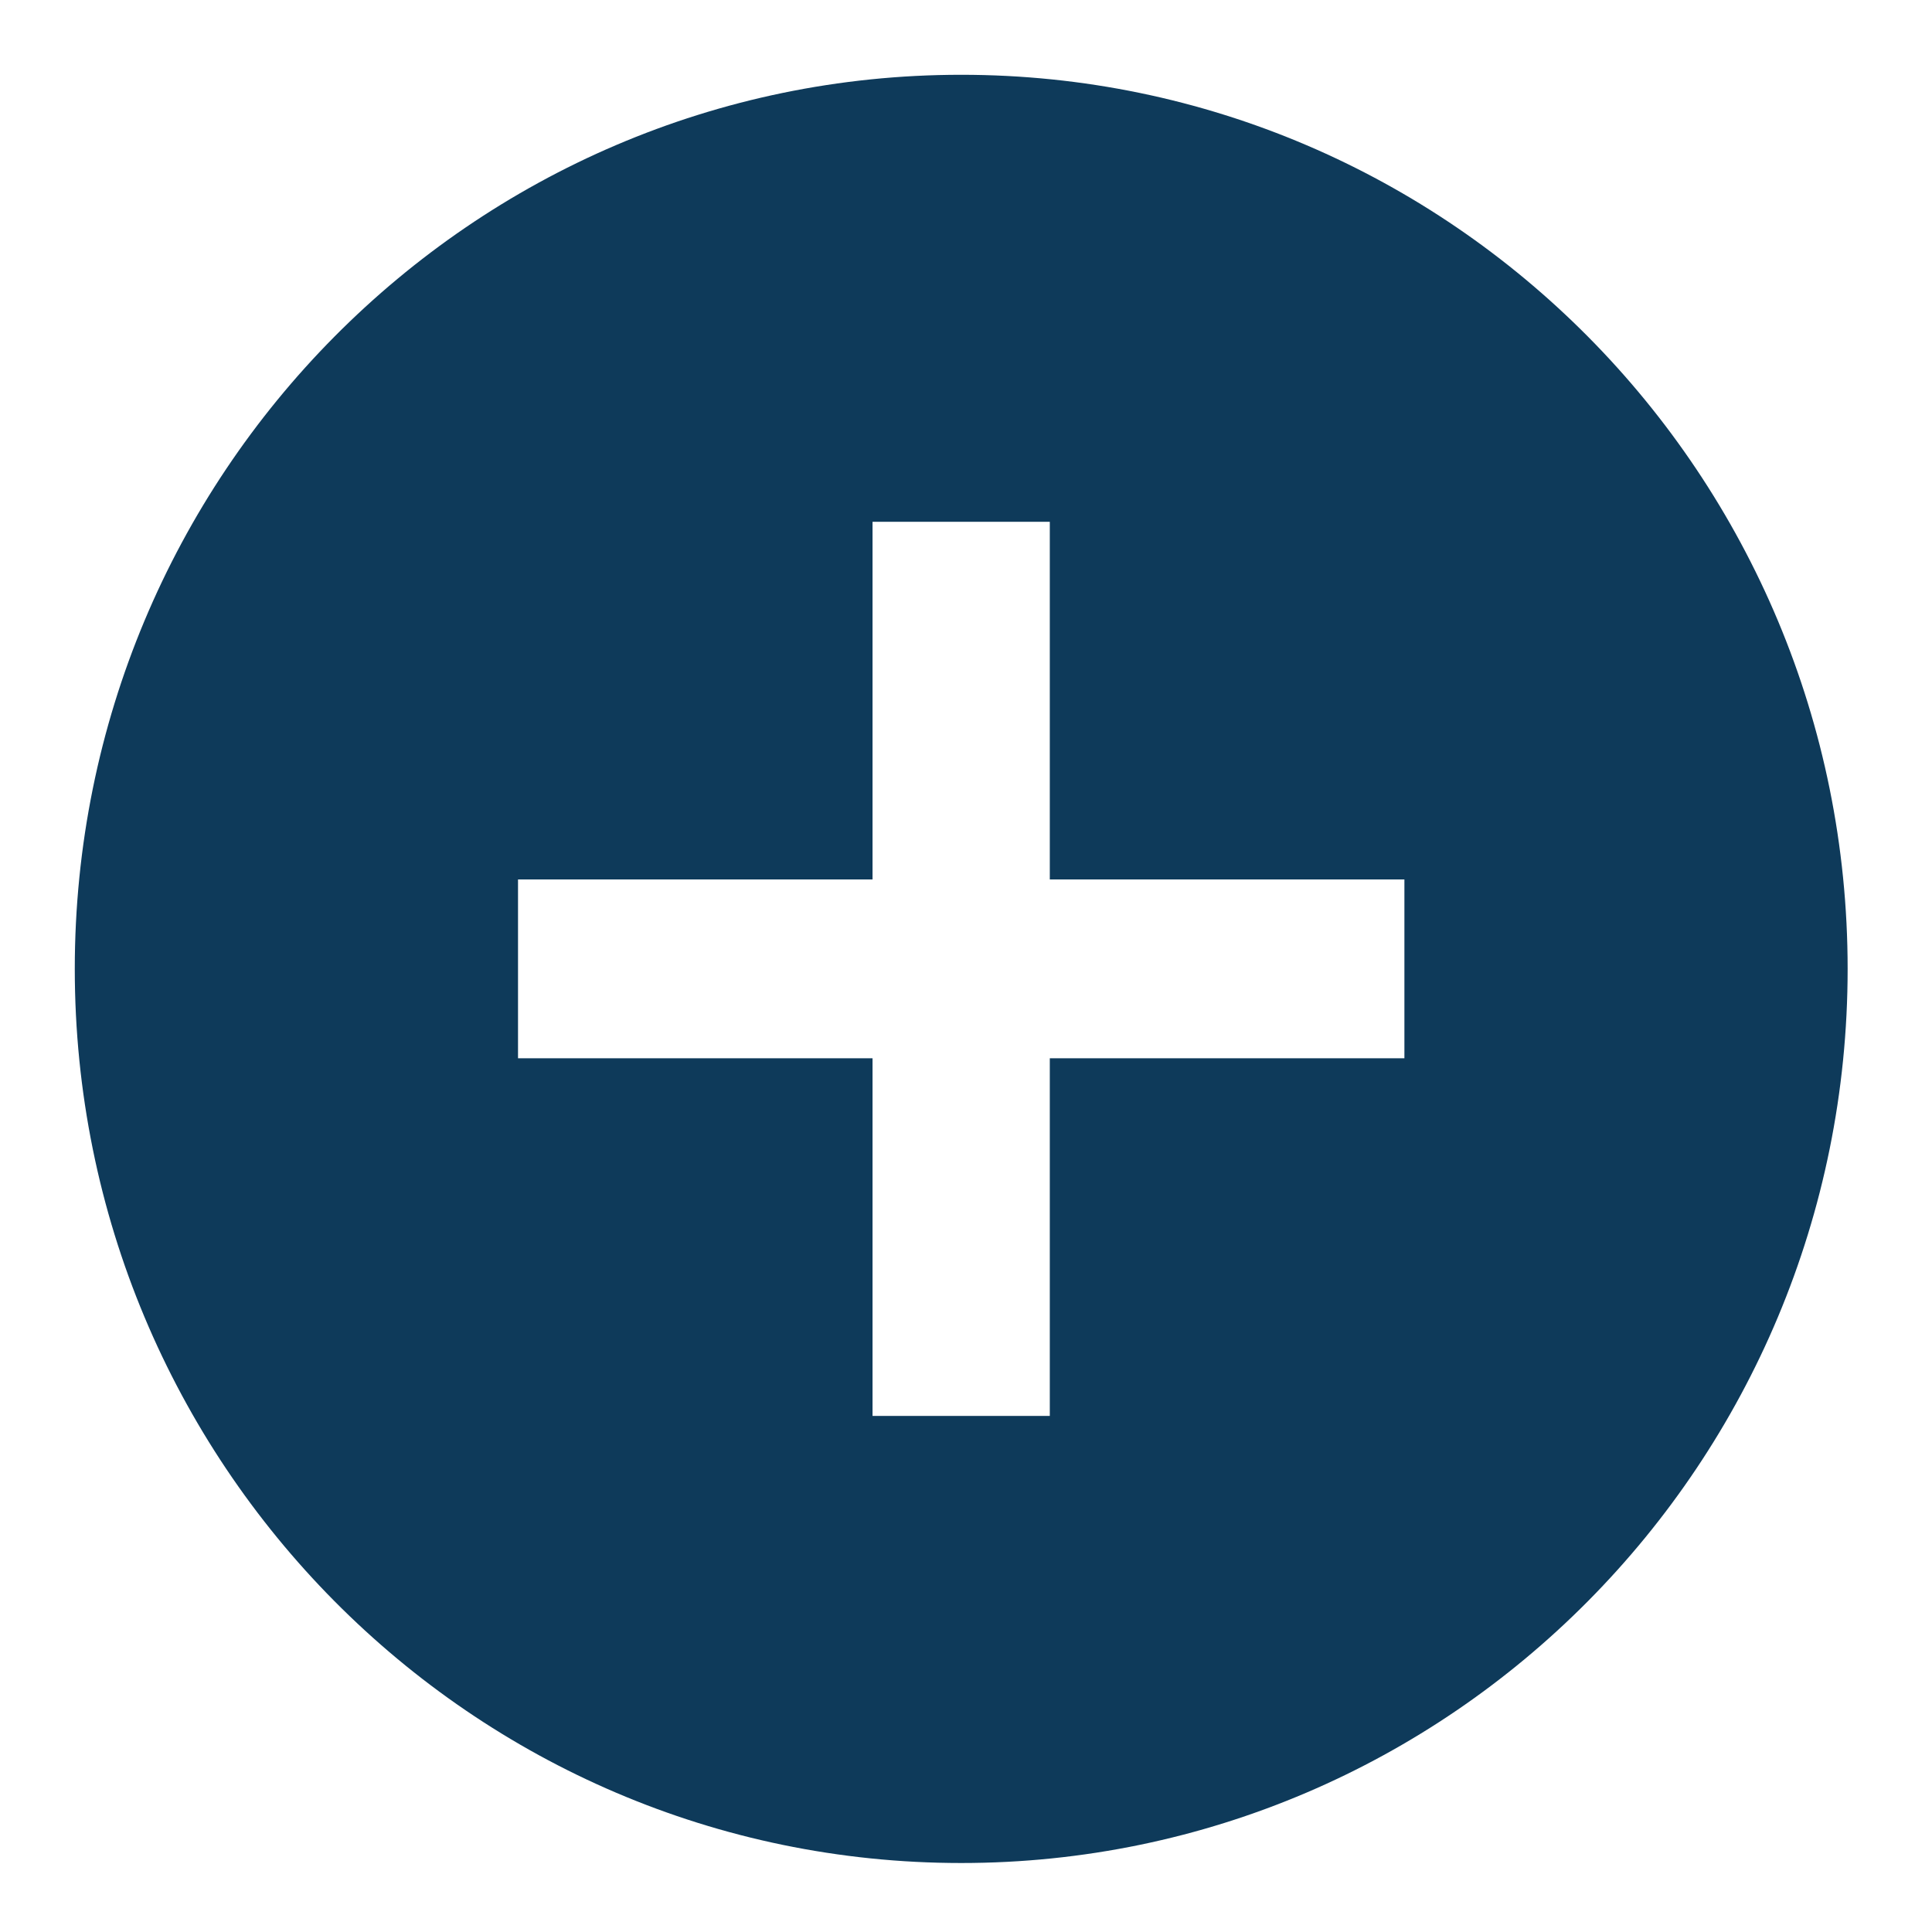
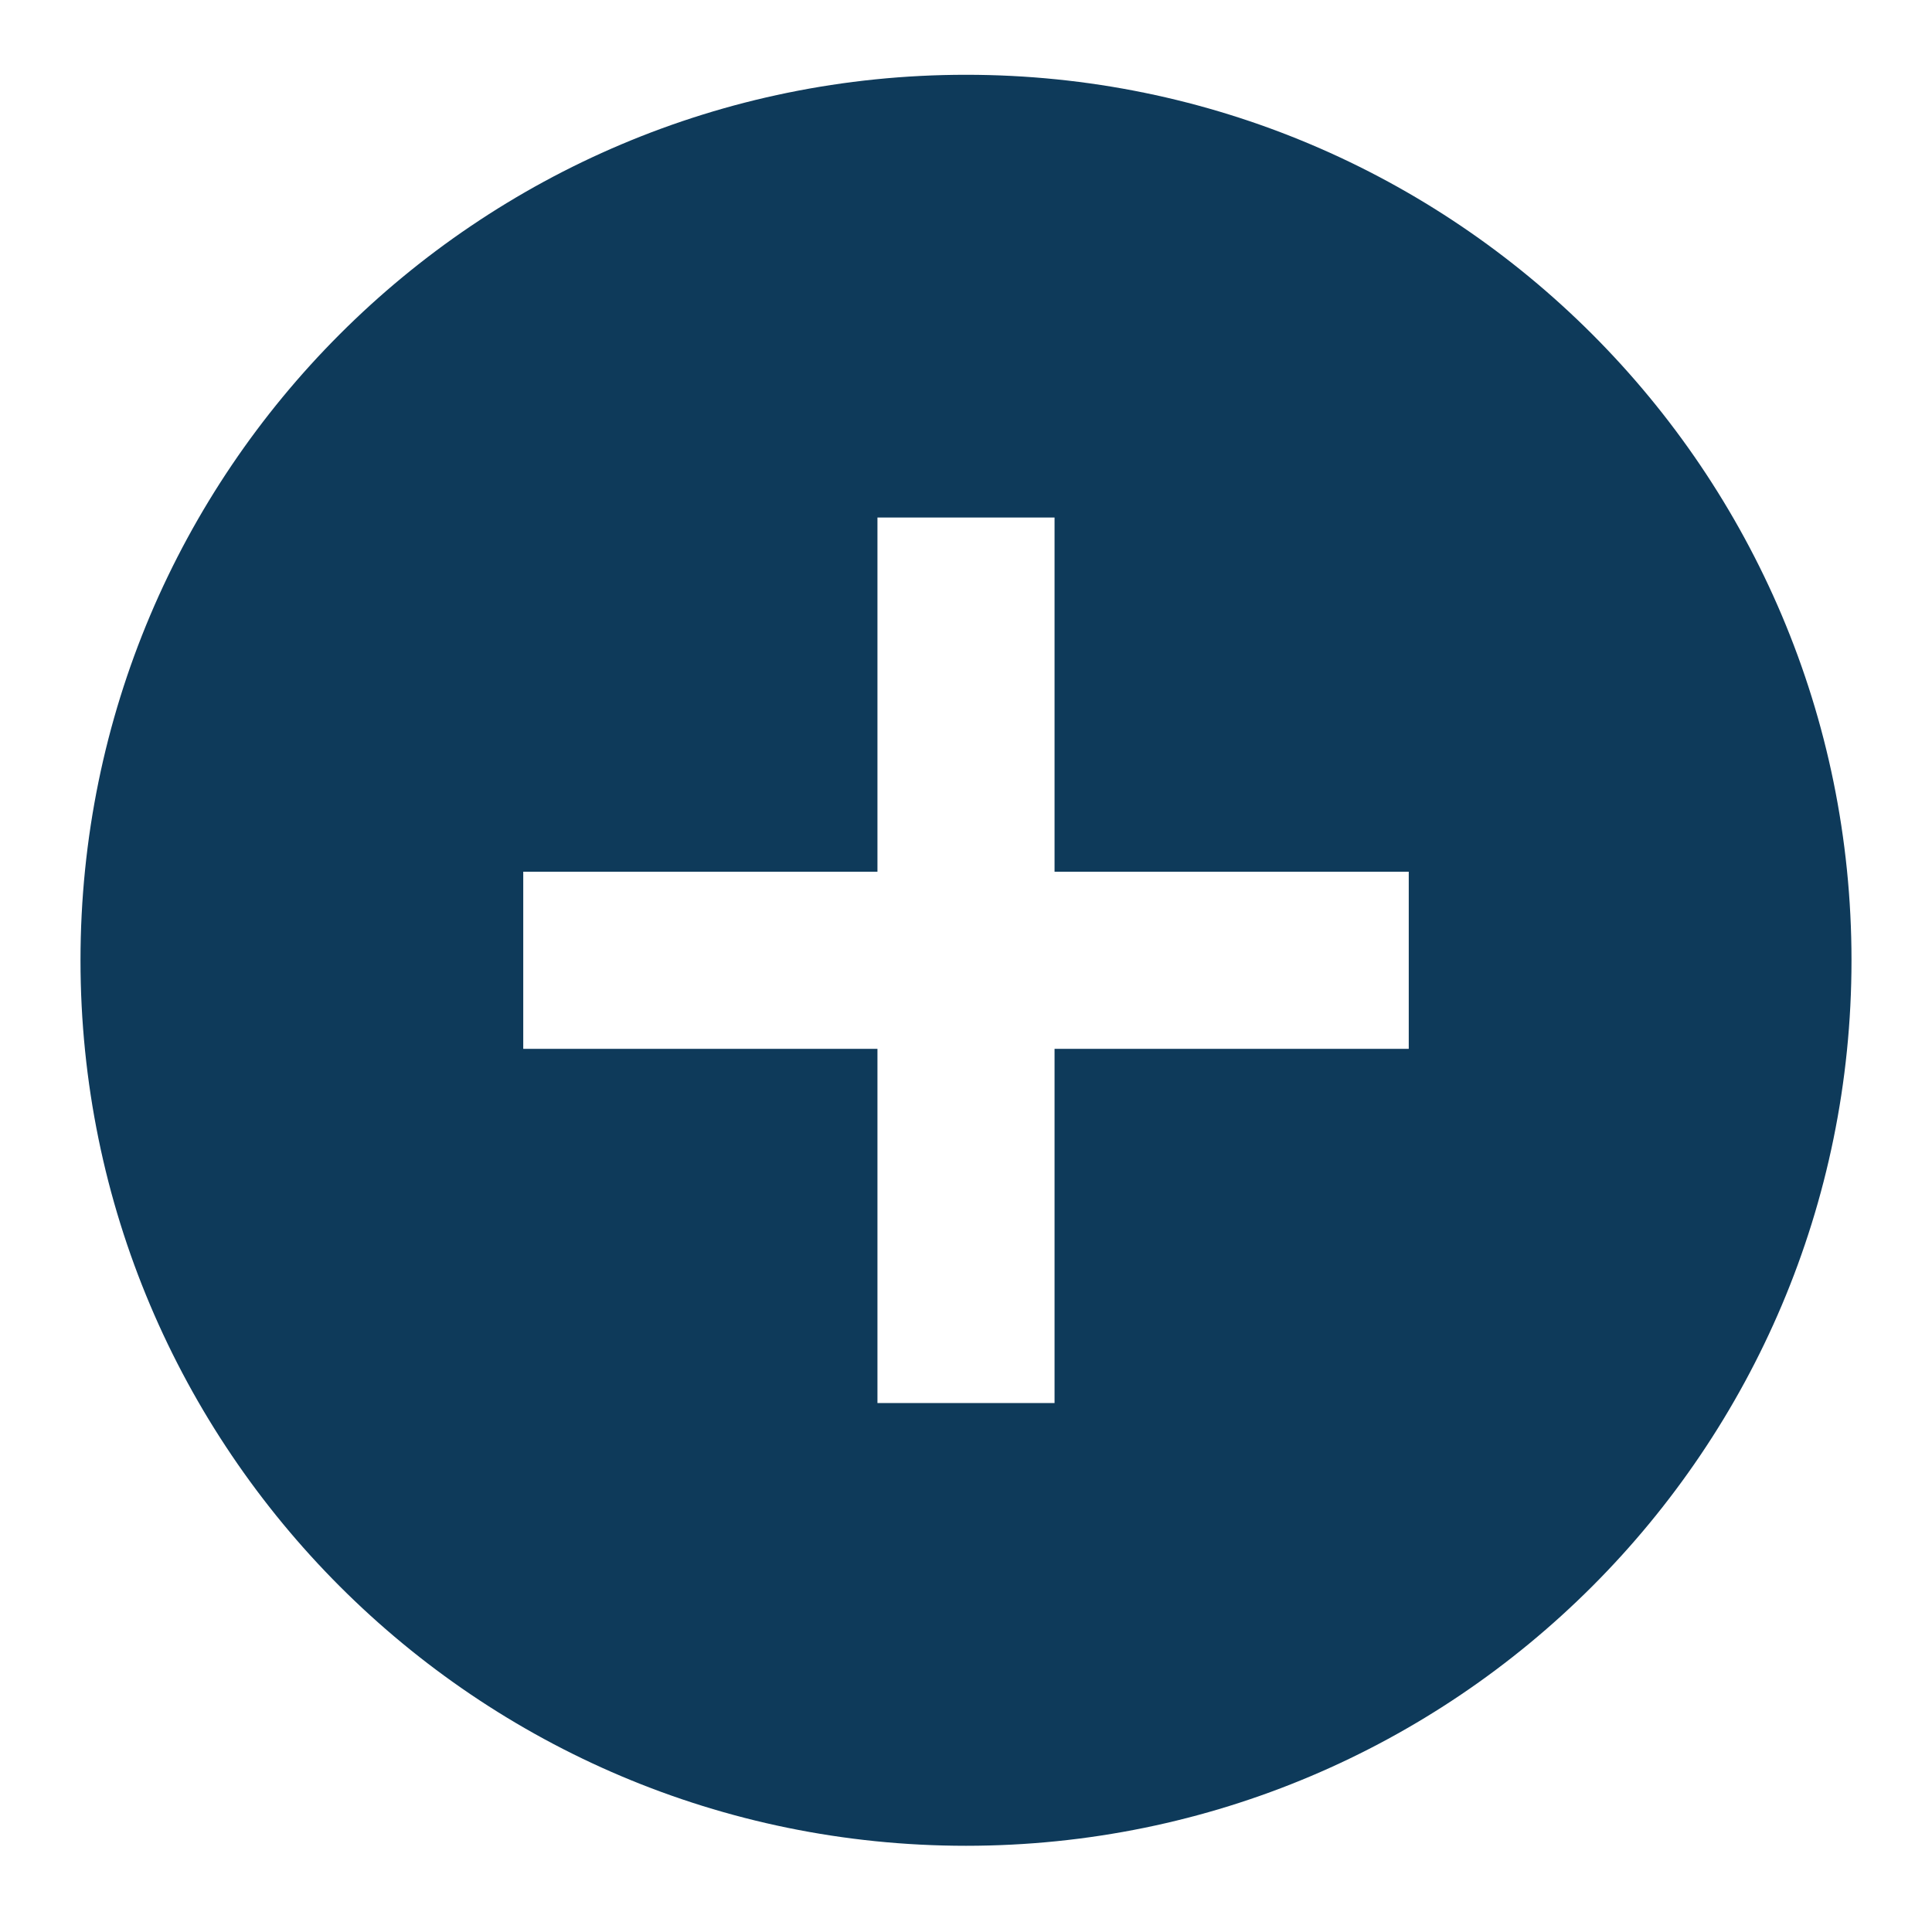
- <svg xmlns="http://www.w3.org/2000/svg" version="1.1" width="24" height="24" viewBox="0 0 24 24" id="svg4">
-   <defs id="defs8" />
-   <path d="m 17.446,13.146 h -4.405 v 4.443 H 10.839 V 13.146 H 6.435 V 10.925 H 10.839 V 6.482 h 2.202 V 10.925 h 4.405 M 11.94,0.929 A 11.012,11.107 0 0 0 0.929,12.036 11.012,11.107 0 0 0 11.94,23.143 11.012,11.107 0 0 0 22.952,12.036 11.012,11.107 0 0 0 11.94,0.929 Z" id="path2" style="fill:#0e3a5a;fill-opacity:1;stroke-width:1.106" />
+ <svg xmlns="http://www.w3.org/2000/svg" id="svg4" viewBox="0 0 24 24" height="24" width="24" version="1.1">
+   <path style="fill:#0e3a5a;fill-opacity:1;stroke-width:1.1" id="path2" d="m 17.5,13.029 h -4.4 v 4.4 h -2.2 v -4.4 H 6.5 V 10.829 H 10.9 V 6.429 h 2.2 V 10.829 h 4.4 m -5.5,-9.9 a 11,11 0 0 0 -11,11 11,11 0 0 0 11,11 11,11 0 0 0 11,-11 11,11 0 0 0 -11,-11 z" />
</svg>
